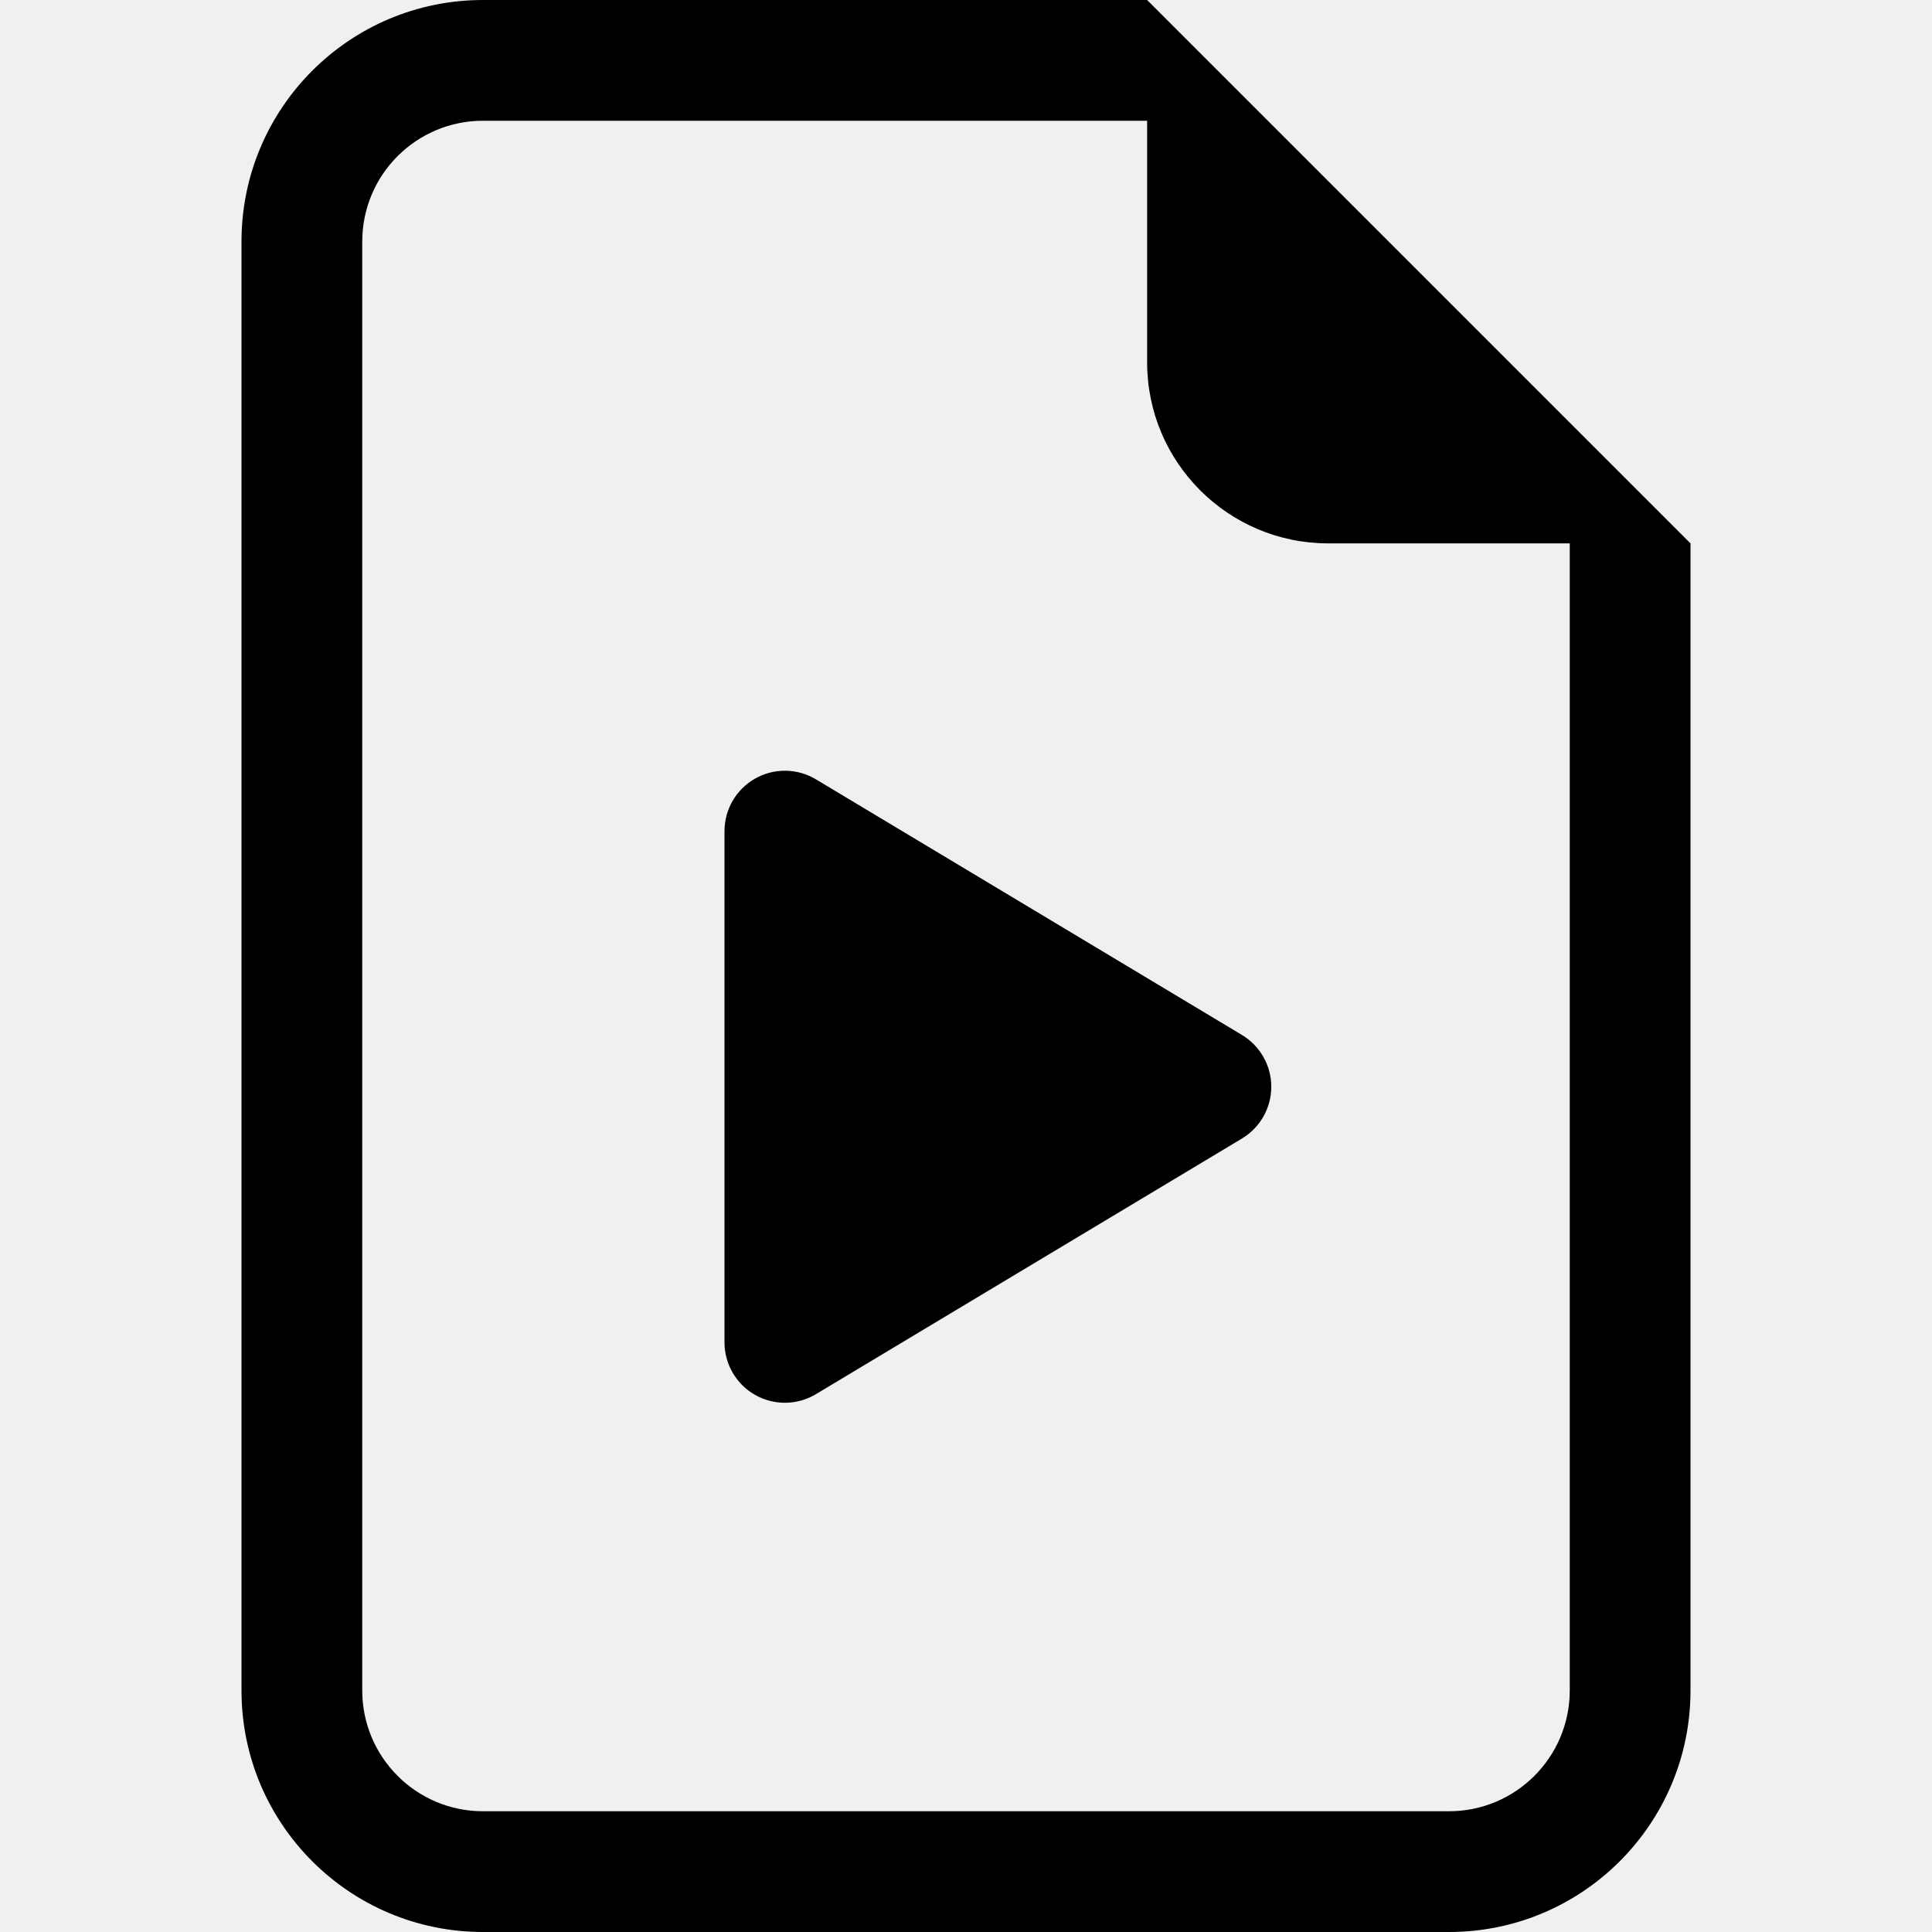
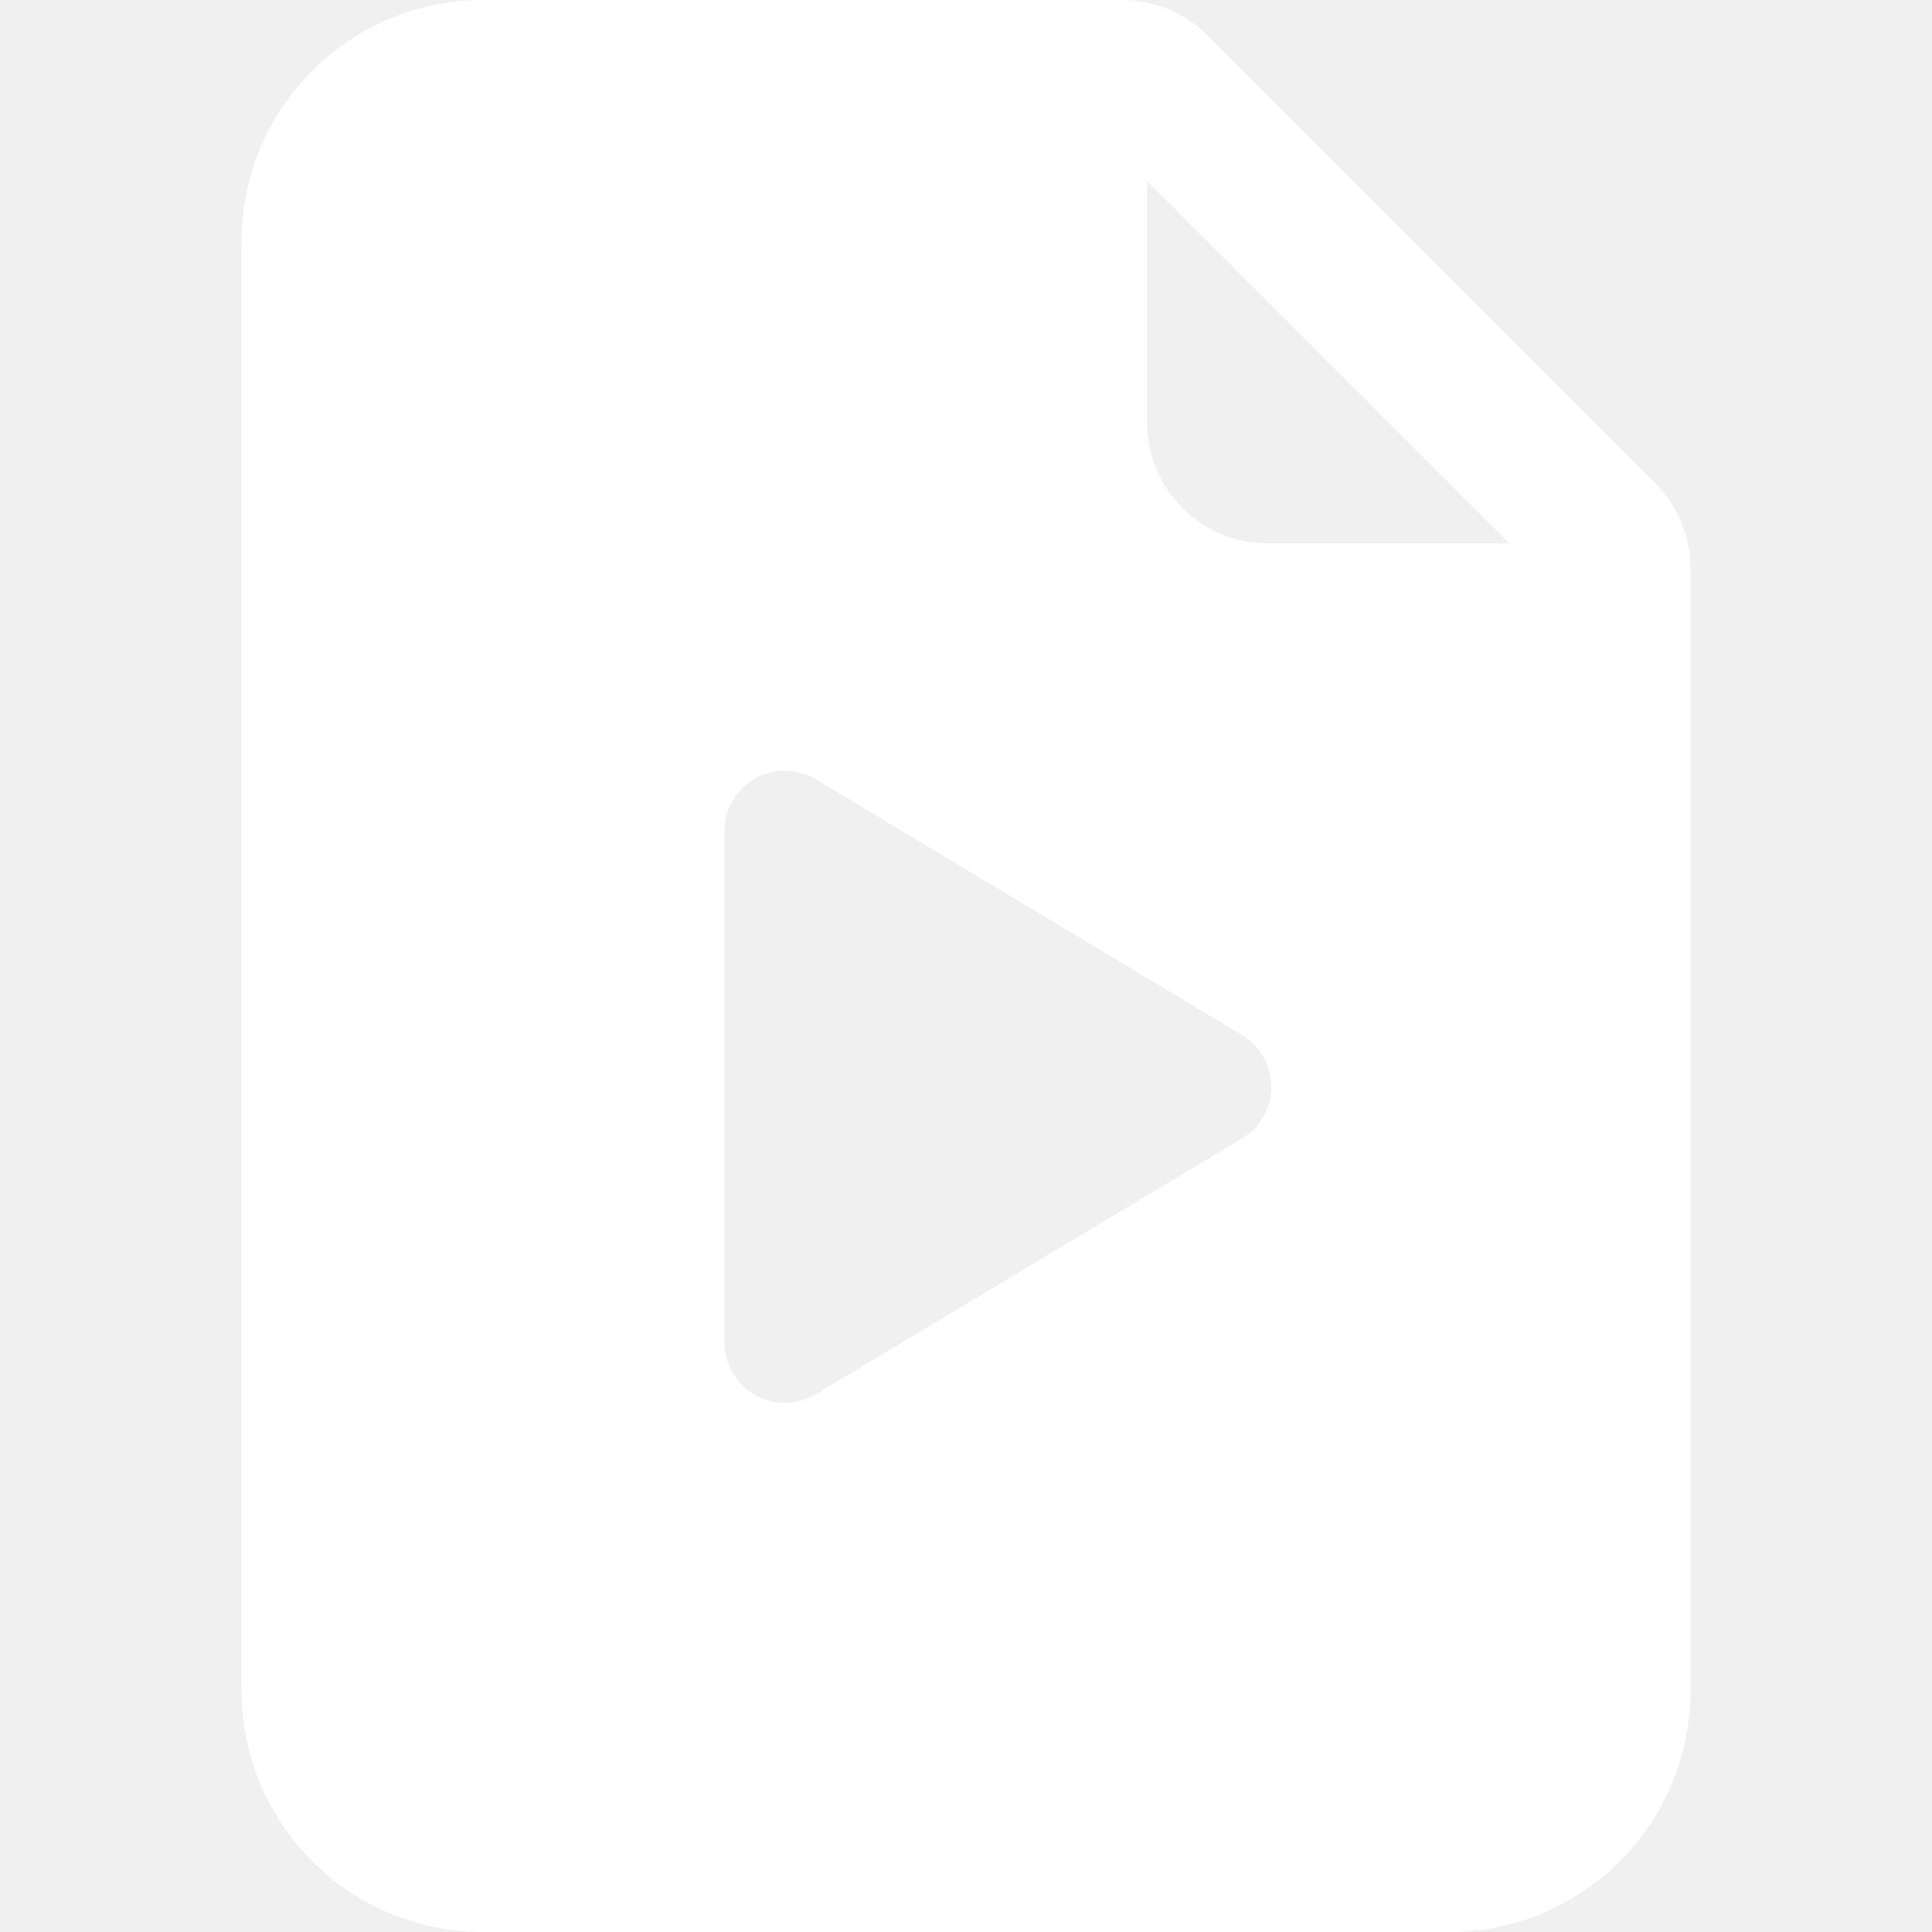
- <svg xmlns="http://www.w3.org/2000/svg" width="16" height="16" fill="currentColor" class="bi bi-file-earmark-play" viewBox="0 0 16 16">
-   <path d="M6 6.883v4.234a.5.5 0 0 0 .757.429l3.528-2.117a.5.5 0 0 0 0-.858L6.757 6.454a.5.5 0 0 0-.757.43z" />
-   <path d="M14 14V4.5L9.5 0H4a2 2 0 0 0-2 2v12a2 2 0 0 0 2 2h8a2 2 0 0 0 2-2M9.5 3A1.5 1.5 0 0 0 11 4.5h2V14a1 1 0 0 1-1 1H4a1 1 0 0 1-1-1V2a1 1 0 0 1 1-1h5.5z" />
+ <svg xmlns="http://www.w3.org/2000/svg" width="16" height="16" fill="#ffffff" class="bi bi-file-earmark-play-fill" viewBox="0 0 16 16">
+   <path d="M9.293 0H4a2 2 0 0 0-2 2v12a2 2 0 0 0 2 2h8a2 2 0 0 0 2-2V4.707A1 1 0 0 0 13.707 4L10 .293A1 1 0 0 0 9.293 0M9.5 3.5v-2l3 3h-2a1 1 0 0 1-1-1M6 6.883a.5.5 0 0 1 .757-.429l3.528 2.117a.5.5 0 0 1 0 .858l-3.528 2.117a.5.5 0 0 1-.757-.43V6.884z" />
</svg>
